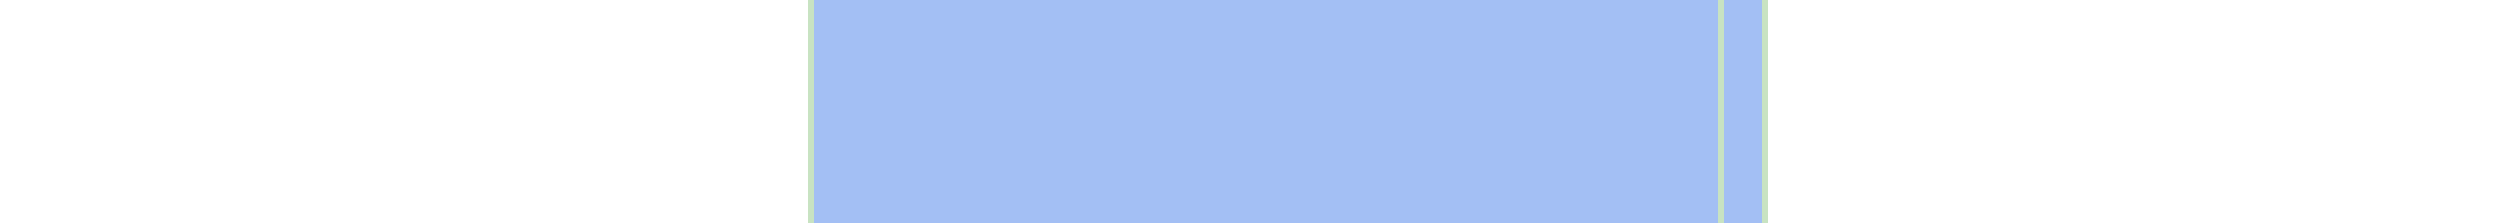
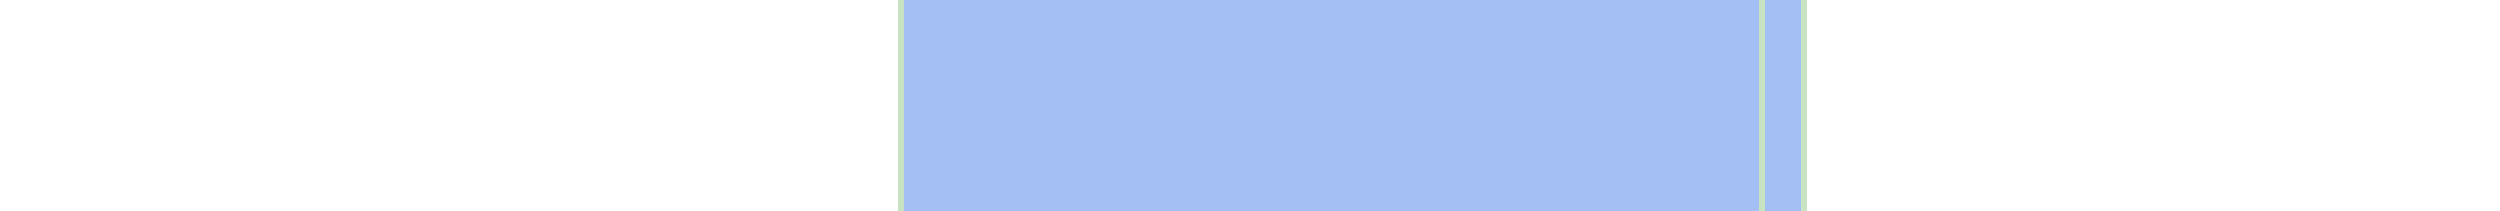
- <svg xmlns="http://www.w3.org/2000/svg" viewBox="0 0 393 35" shape-rendering="crispEdges">
-   <rect y="0" x="127" width="151" height="35" fill="#a3bff4" />
-   <rect y="0" x="127" width="1" height="35" fill="#c8e3c2" />
-   <rect y="0" x="270" width="1" height="35" fill="#c8e3c2" />
-   <rect y="0" x="277" width="1" height="35" fill="#c8e3c2" />
+ <svg xmlns="http://www.w3.org/2000/svg" viewBox="0 0 415 35" shape-rendering="crispEdges">
+   <rect y="0" x="149" width="151" height="35" fill="#a3bff4" />
+   <rect y="0" x="149" width="1" height="35" fill="#c8e3c2" />
+   <rect y="0" x="292" width="1" height="35" fill="#c8e3c2" />
+   <rect y="0" x="299" width="1" height="35" fill="#c8e3c2" />
</svg>
